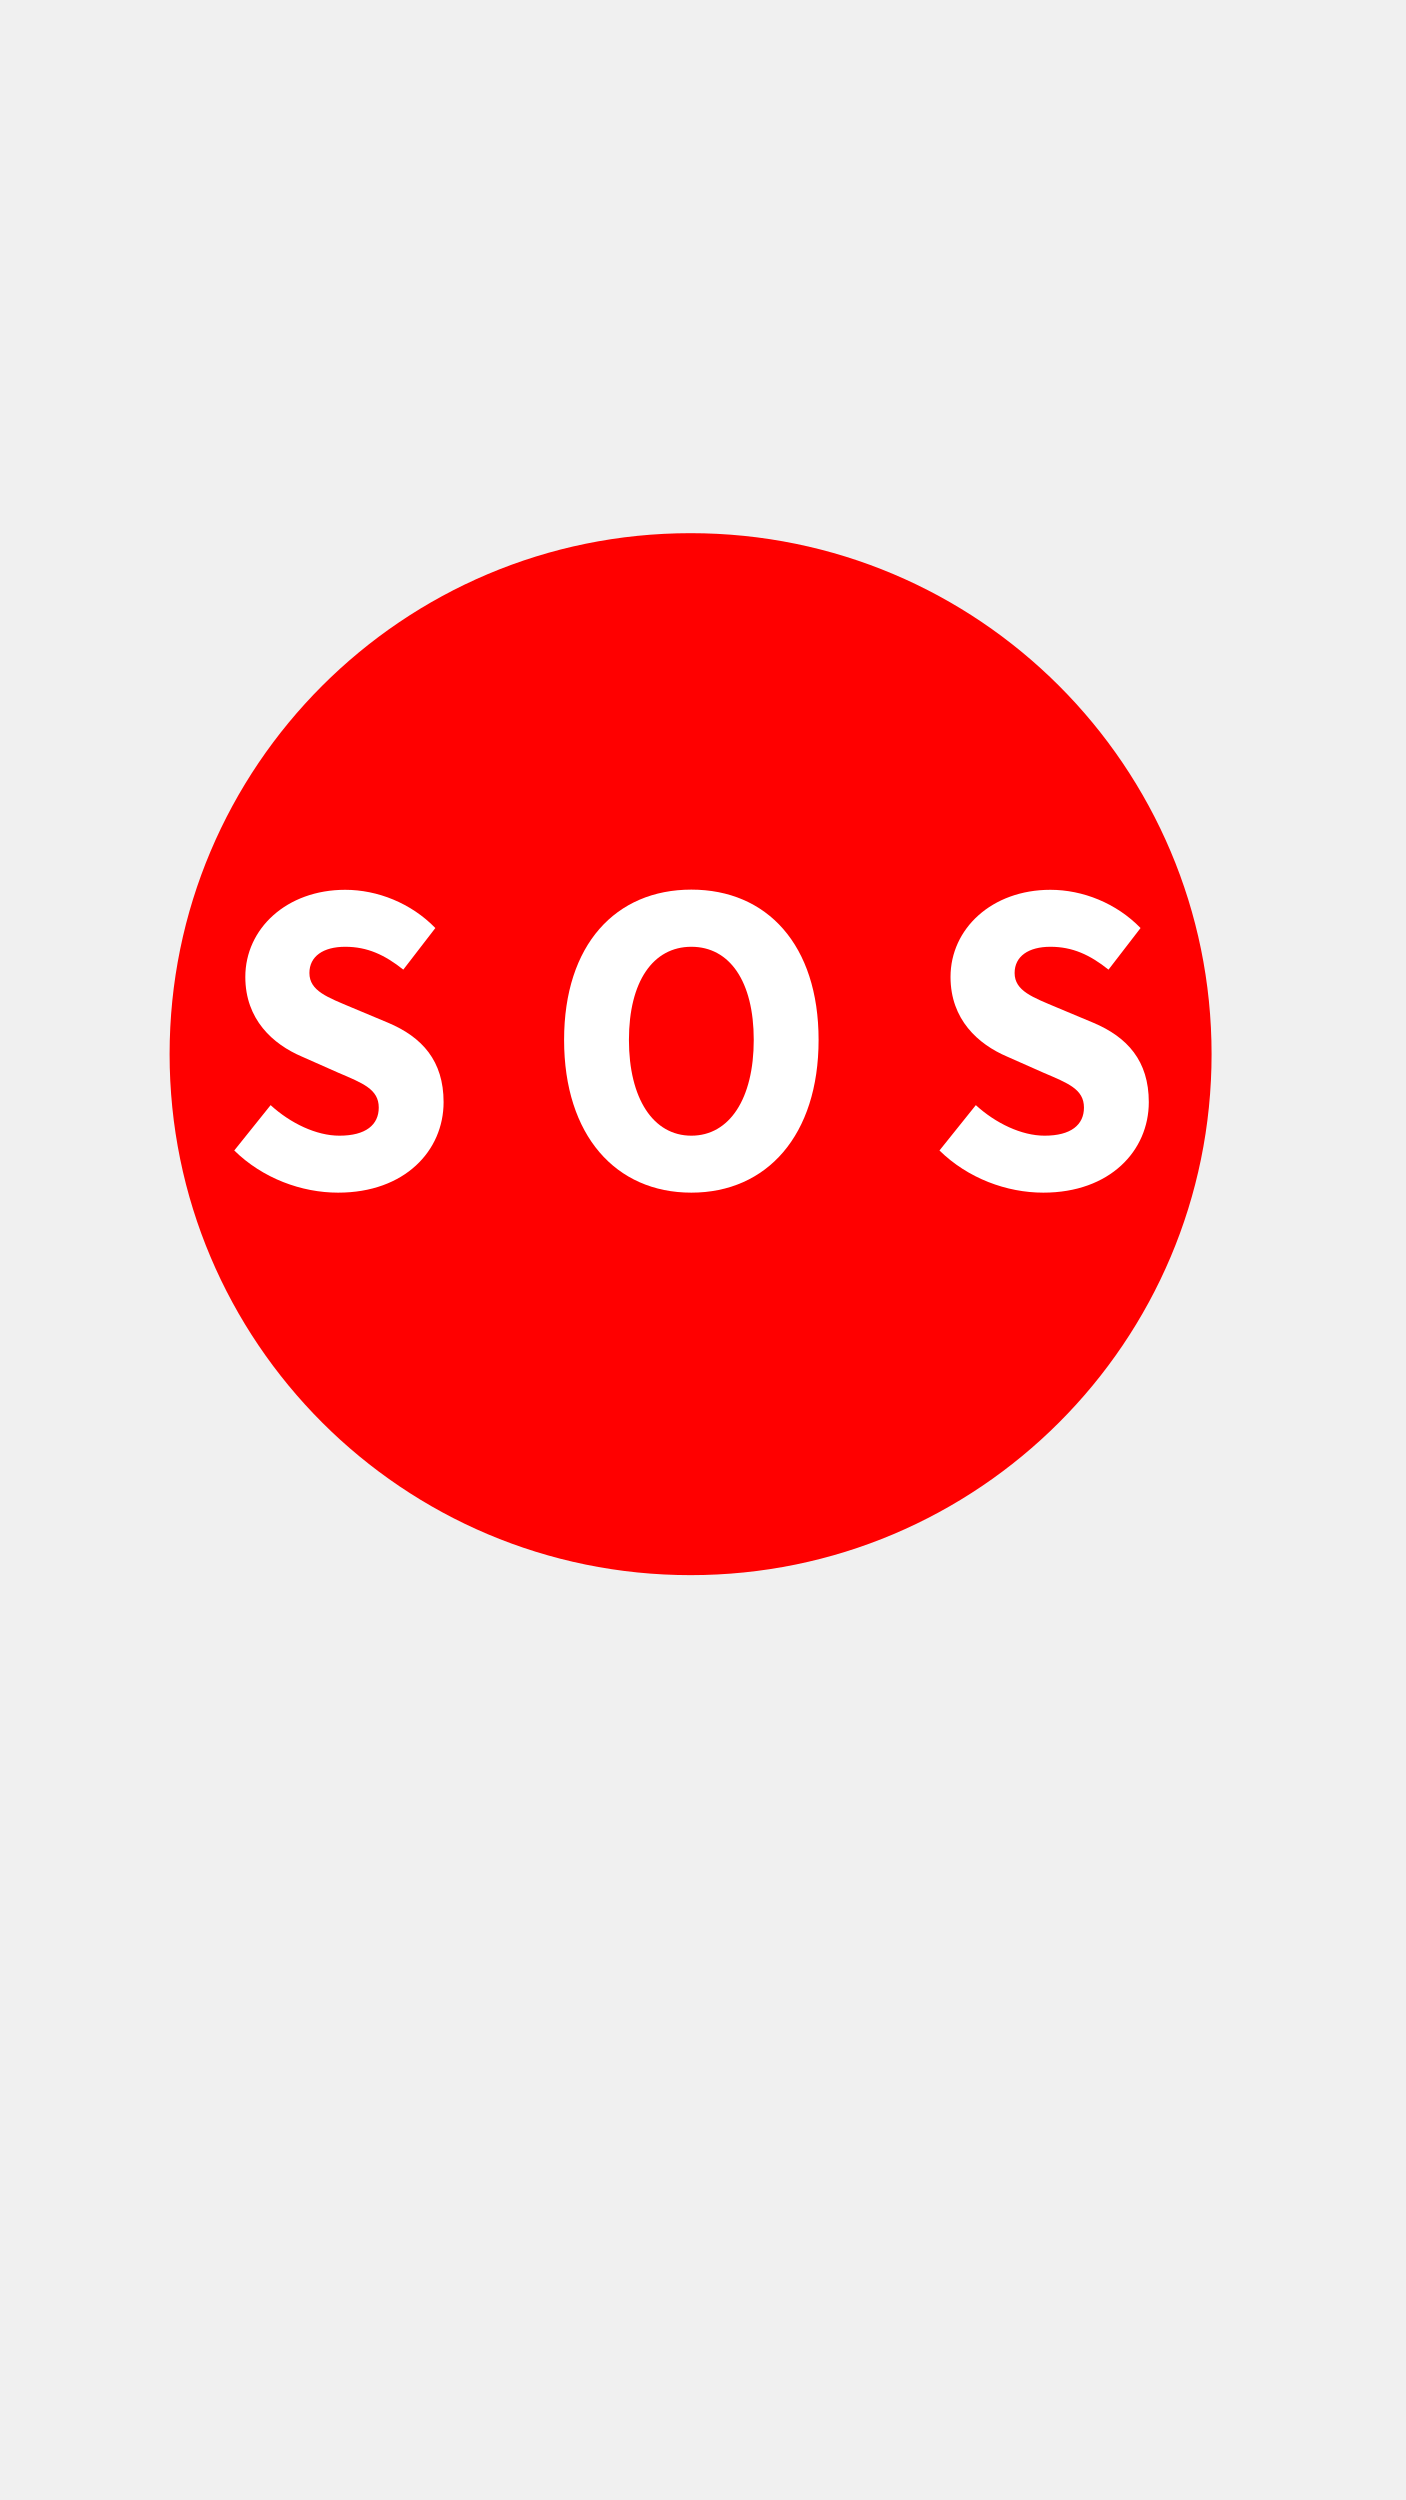
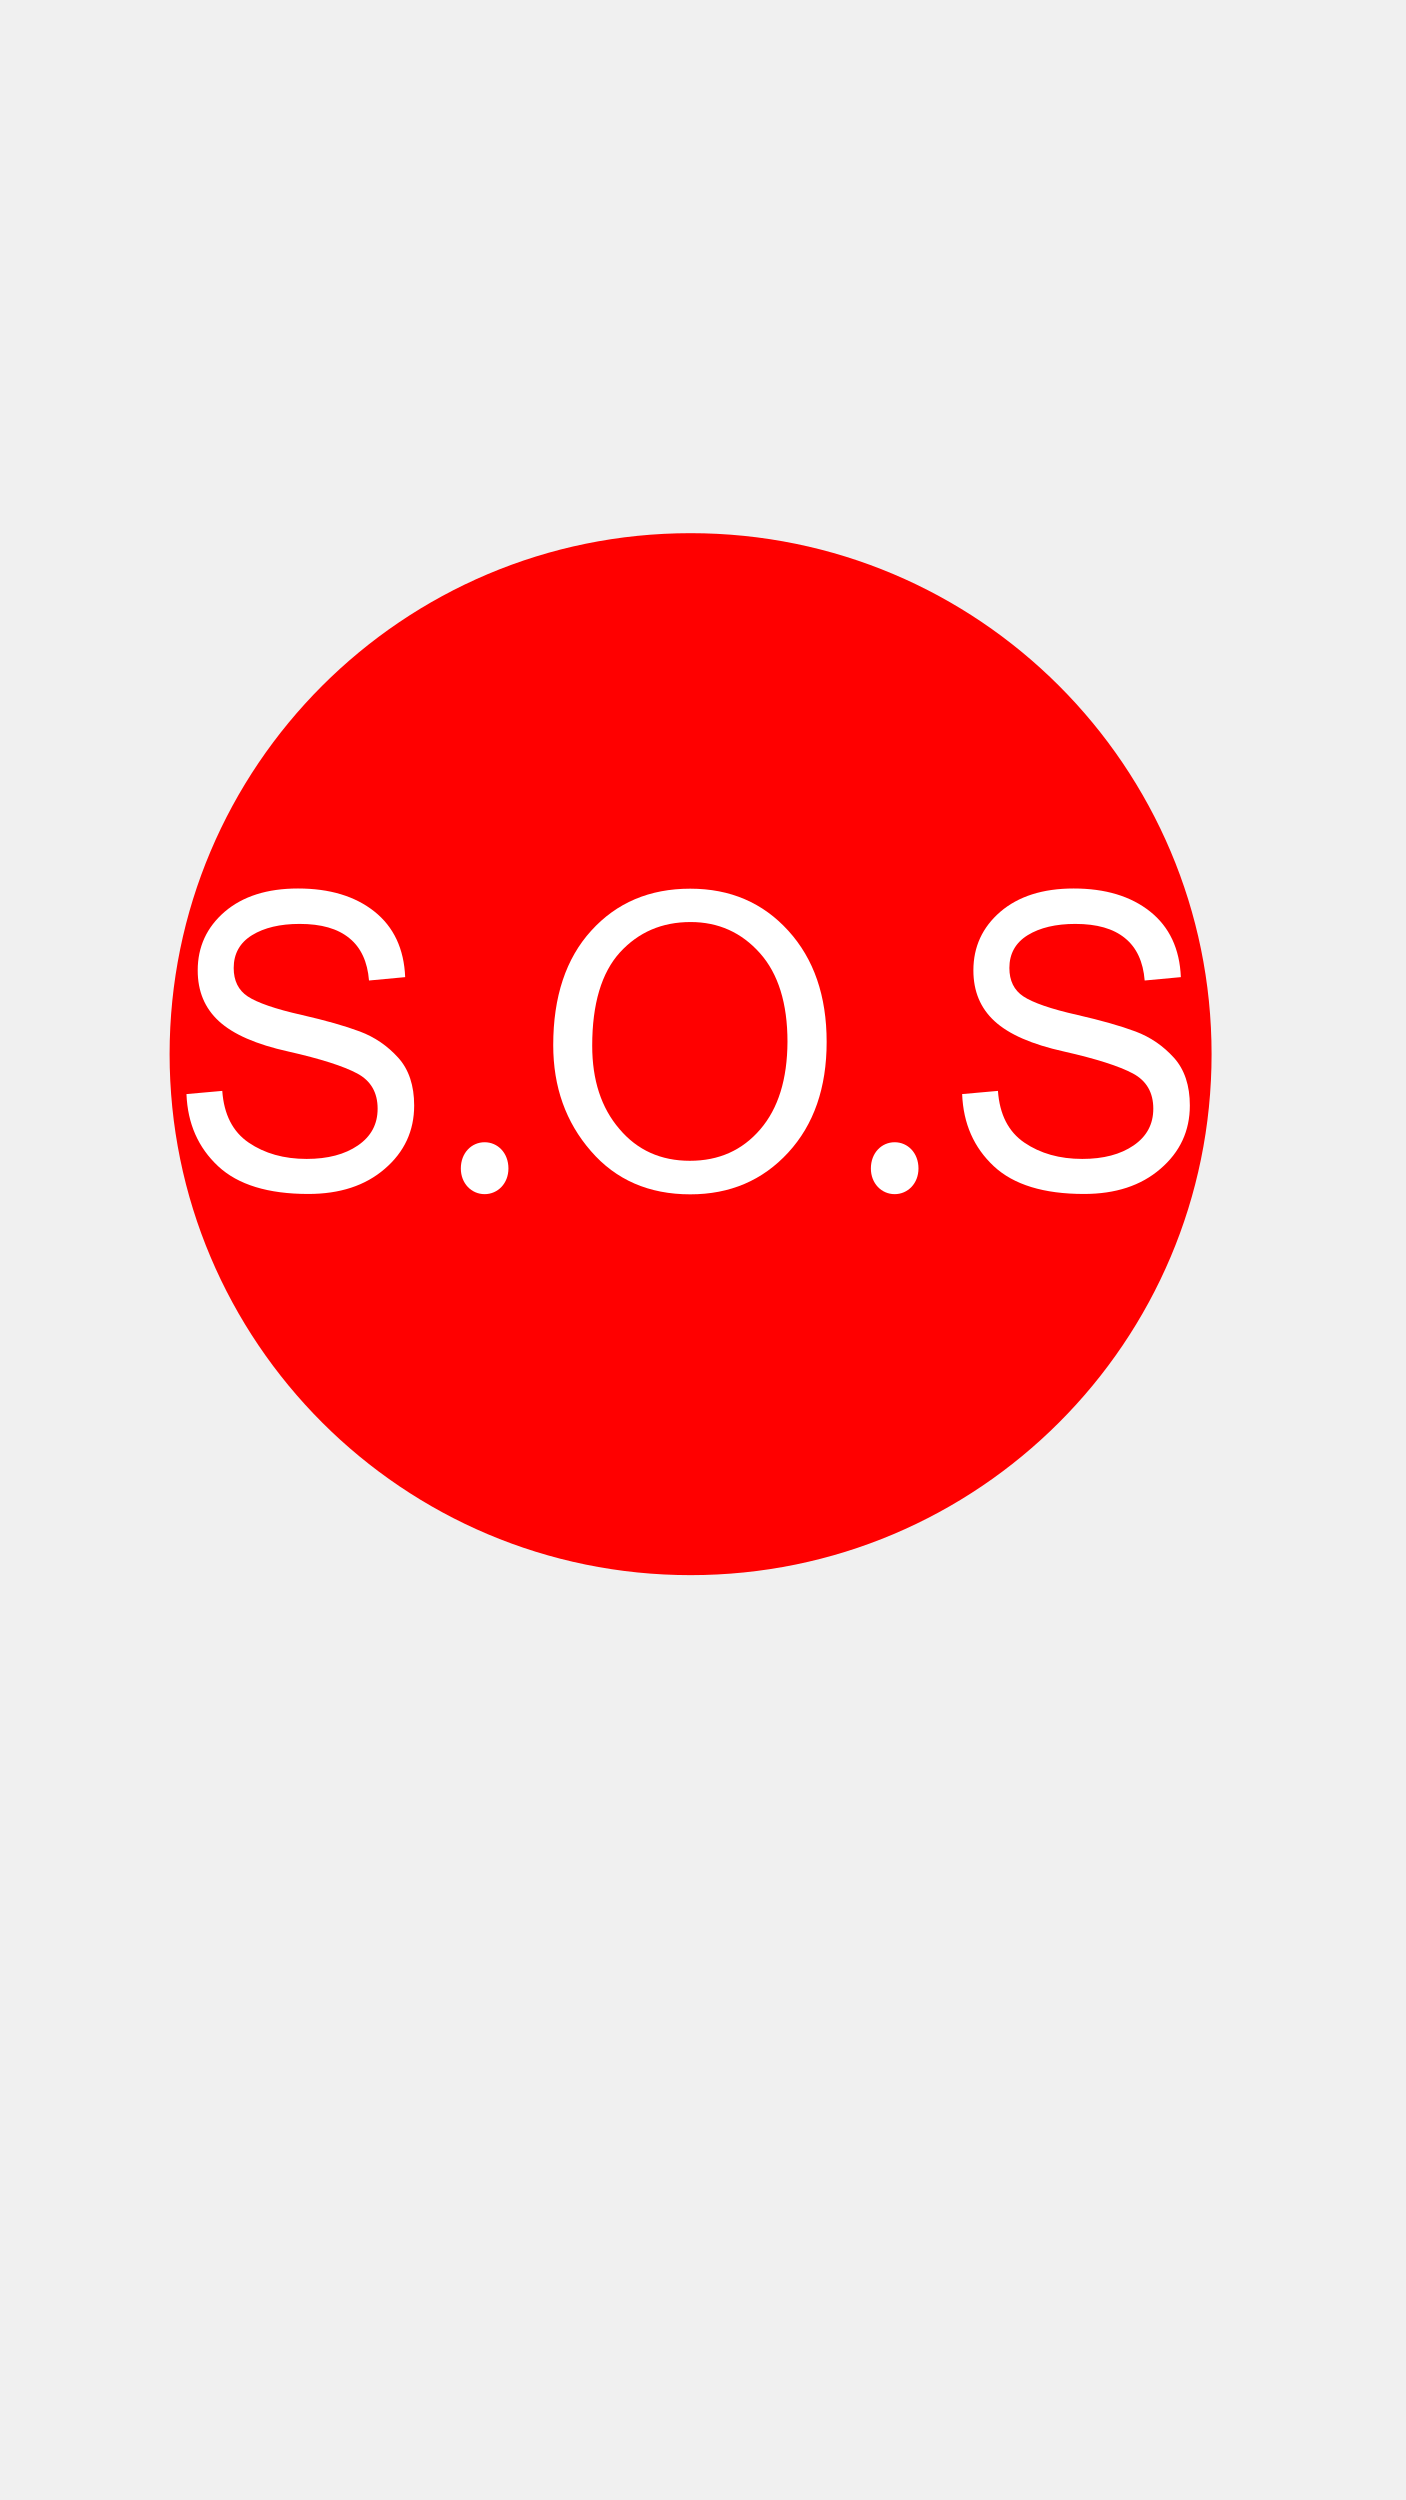
<svg xmlns="http://www.w3.org/2000/svg" version="1.1" id="레이어_1" x="0px" y="0px" viewBox="0 0 750 1334" style="enable-background:new 0 0 750 1334;" xml:space="preserve">
  <style type="text/css">
	.st0{fill:#FF0000;}
	.st1{fill:#FFFFFF;}
</style>
  <circle class="st0" cx="368.5" cy="562.5" r="278" />
  <g>
    <g>
-       <path class="st1" d="M125,613.9l19.4-24.2c10.6,9.7,24.4,16.3,36.7,16.3c14.1,0,21-5.8,21-15c0-9.8-8.5-13-21.6-18.6l-19.4-8.6    c-15.5-6.6-30.2-19.8-30.2-42.5c0-25.8,22.1-46.5,53.3-46.5c17.2,0,35.2,7.1,48.1,20.4l-17.1,22.2c-9.9-7.9-19.2-12.2-31-12.2    c-11.7,0-19.1,5.1-19.1,14c0,9.6,9.8,13,22.8,18.5l19.1,8c18.3,7.7,29.7,20.4,29.7,42.4c0,25.9-20.7,48.3-56.3,48.3    C160.9,636.4,140.2,628.8,125,613.9z" />
-       <path class="st1" d="M301,554.9c0-50.9,27.6-80.2,67.9-80.2s67.9,29.4,67.9,80.2c0,50.9-27.6,81.5-67.9,81.5S301,605.9,301,554.9z     M402.2,554.9c0-31.3-12.9-49.7-33.3-49.7s-33.3,18.5-33.3,49.7s12.9,51.1,33.3,51.1S402.2,586.2,402.2,554.9z" />
-       <path class="st1" d="M501.3,613.9l19.4-24.2c10.6,9.7,24.4,16.3,36.7,16.3c14.1,0,21-5.8,21-15c0-9.8-8.5-13-21.6-18.6l-19.4-8.6    c-15.5-6.6-30.2-19.8-30.2-42.5c0-25.8,22.1-46.5,53.3-46.5c17.2,0,35.2,7.1,48.1,20.4l-17.1,22.2c-9.9-7.9-19.2-12.2-31-12.2    c-11.7,0-19.1,5.1-19.1,14c0,9.6,9.8,13,22.8,18.5l19.1,8c18.3,7.7,29.7,20.4,29.7,42.4c0,25.9-20.7,48.3-56.3,48.3    C537.2,636.4,516.5,628.8,501.3,613.9z" />
+       <path class="st1" d="M196.9,523.2c-0.8-10-4.3-17.6-10.5-22.6c-6.2-5.1-15-7.6-26.5-7.6c-10.4,0-18.9,2-25.4,6    c-6.5,4-9.8,9.9-9.8,17.5c0,6.8,2.5,11.9,7.5,15.2c5,3.3,14.6,6.7,28.9,9.9c12.6,2.9,22.9,5.8,30.9,8.8c8,3,14.8,7.7,20.5,14    c5.7,6.3,8.5,14.9,8.5,25.5c0,13.5-5.2,24.8-15.7,33.8c-10.4,9-24,13.4-40.8,13.4c-21.4,0-37.5-4.9-48.1-14.8    c-10.6-9.9-16.3-22.7-16.9-38.5l19.1-1.7c0.9,12.6,5.6,21.8,14.1,27.6c8.5,5.8,18.8,8.7,30.9,8.7c11.3,0,20.4-2.4,27.4-7.2    c7-4.8,10.5-11.3,10.5-19.6c0-8.6-3.6-14.9-10.9-18.8c-7.3-3.9-19.5-7.8-36.7-11.7c-17.2-3.8-29.5-9.2-37.1-16.2    c-7.6-7-11.3-16-11.3-27.1c0-12.6,4.8-23,14.4-31.3c9.6-8.2,22.6-12.4,39.1-12.4c16.9,0,30.5,4.1,40.8,12.3    c10.3,8.2,15.8,19.9,16.4,35L196.9,523.2z" />
+       <path class="st1" d="M245.9,623.5c0-8.3,5.7-14,12.7-14s12.7,5.7,12.7,14c0,8-5.7,13.7-12.7,13.7S245.9,631.5,245.9,623.5z" />
+       <path class="st1" d="M368.3,474.2c21.4,0,38.8,7.5,52.4,22.5c13.6,15,20.4,34.7,20.4,59.3c0,24.4-6.8,44.1-20.5,59    c-13.7,14.9-31.1,22.3-52.3,22.3c-22,0-39.7-7.7-53-23.1c-13.4-15.4-20.1-34.2-20.1-56.5c0-25.9,6.8-46.3,20.3-61.1    C329,481.7,346.6,474.2,368.3,474.2z M368.1,619.4c15.5,0,28-5.6,37.6-16.8s14.4-26.7,14.5-46.7c0-20.5-4.9-36.3-14.7-47.3    c-9.8-11-22.1-16.6-37-16.6c-15.3,0-27.8,5.4-37.7,16.2c-9.8,10.8-14.8,27.4-14.8,49.8c0,18.3,4.8,33.1,14.5,44.4    C340.1,613.8,352.7,619.4,368.1,619.4z" />
+       <path class="st1" d="M464.7,623.5c0-8.3,5.7-14,12.7-14s12.7,5.7,12.7,14c0,8-5.7,13.7-12.7,13.7S464.7,631.5,464.7,623.5z" />
+       <path class="st1" d="M610.8,523.2c-0.8-10-4.3-17.6-10.5-22.6c-6.2-5.1-15-7.6-26.5-7.6c-10.4,0-18.9,2-25.4,6    c-6.5,4-9.8,9.9-9.8,17.5c0,6.8,2.5,11.9,7.5,15.2c5,3.3,14.6,6.7,28.9,9.9c12.6,2.9,22.9,5.8,30.9,8.8c8,3,14.8,7.7,20.5,14    c5.7,6.3,8.5,14.9,8.5,25.5c0,13.5-5.2,24.8-15.7,33.8c-10.4,9-24,13.4-40.8,13.4c-21.4,0-37.5-4.9-48.1-14.8    c-10.6-9.9-16.3-22.7-16.9-38.5l19.1-1.7c0.9,12.6,5.6,21.8,14.1,27.6c8.5,5.8,18.8,8.7,30.9,8.7c11.3,0,20.4-2.4,27.4-7.2    c7-4.8,10.5-11.3,10.5-19.6c0-8.6-3.6-14.9-10.9-18.8c-7.3-3.9-19.5-7.8-36.7-11.7c-17.2-3.8-29.5-9.2-37.1-16.2    c-7.6-7-11.3-16-11.3-27.1c0-12.6,4.8-23,14.4-31.3c9.6-8.2,22.6-12.4,39.1-12.4c16.9,0,30.5,4.1,40.8,12.3    c10.3,8.2,15.8,19.9,16.4,35L610.8,523.2z" />
    </g>
  </g>
</svg>
